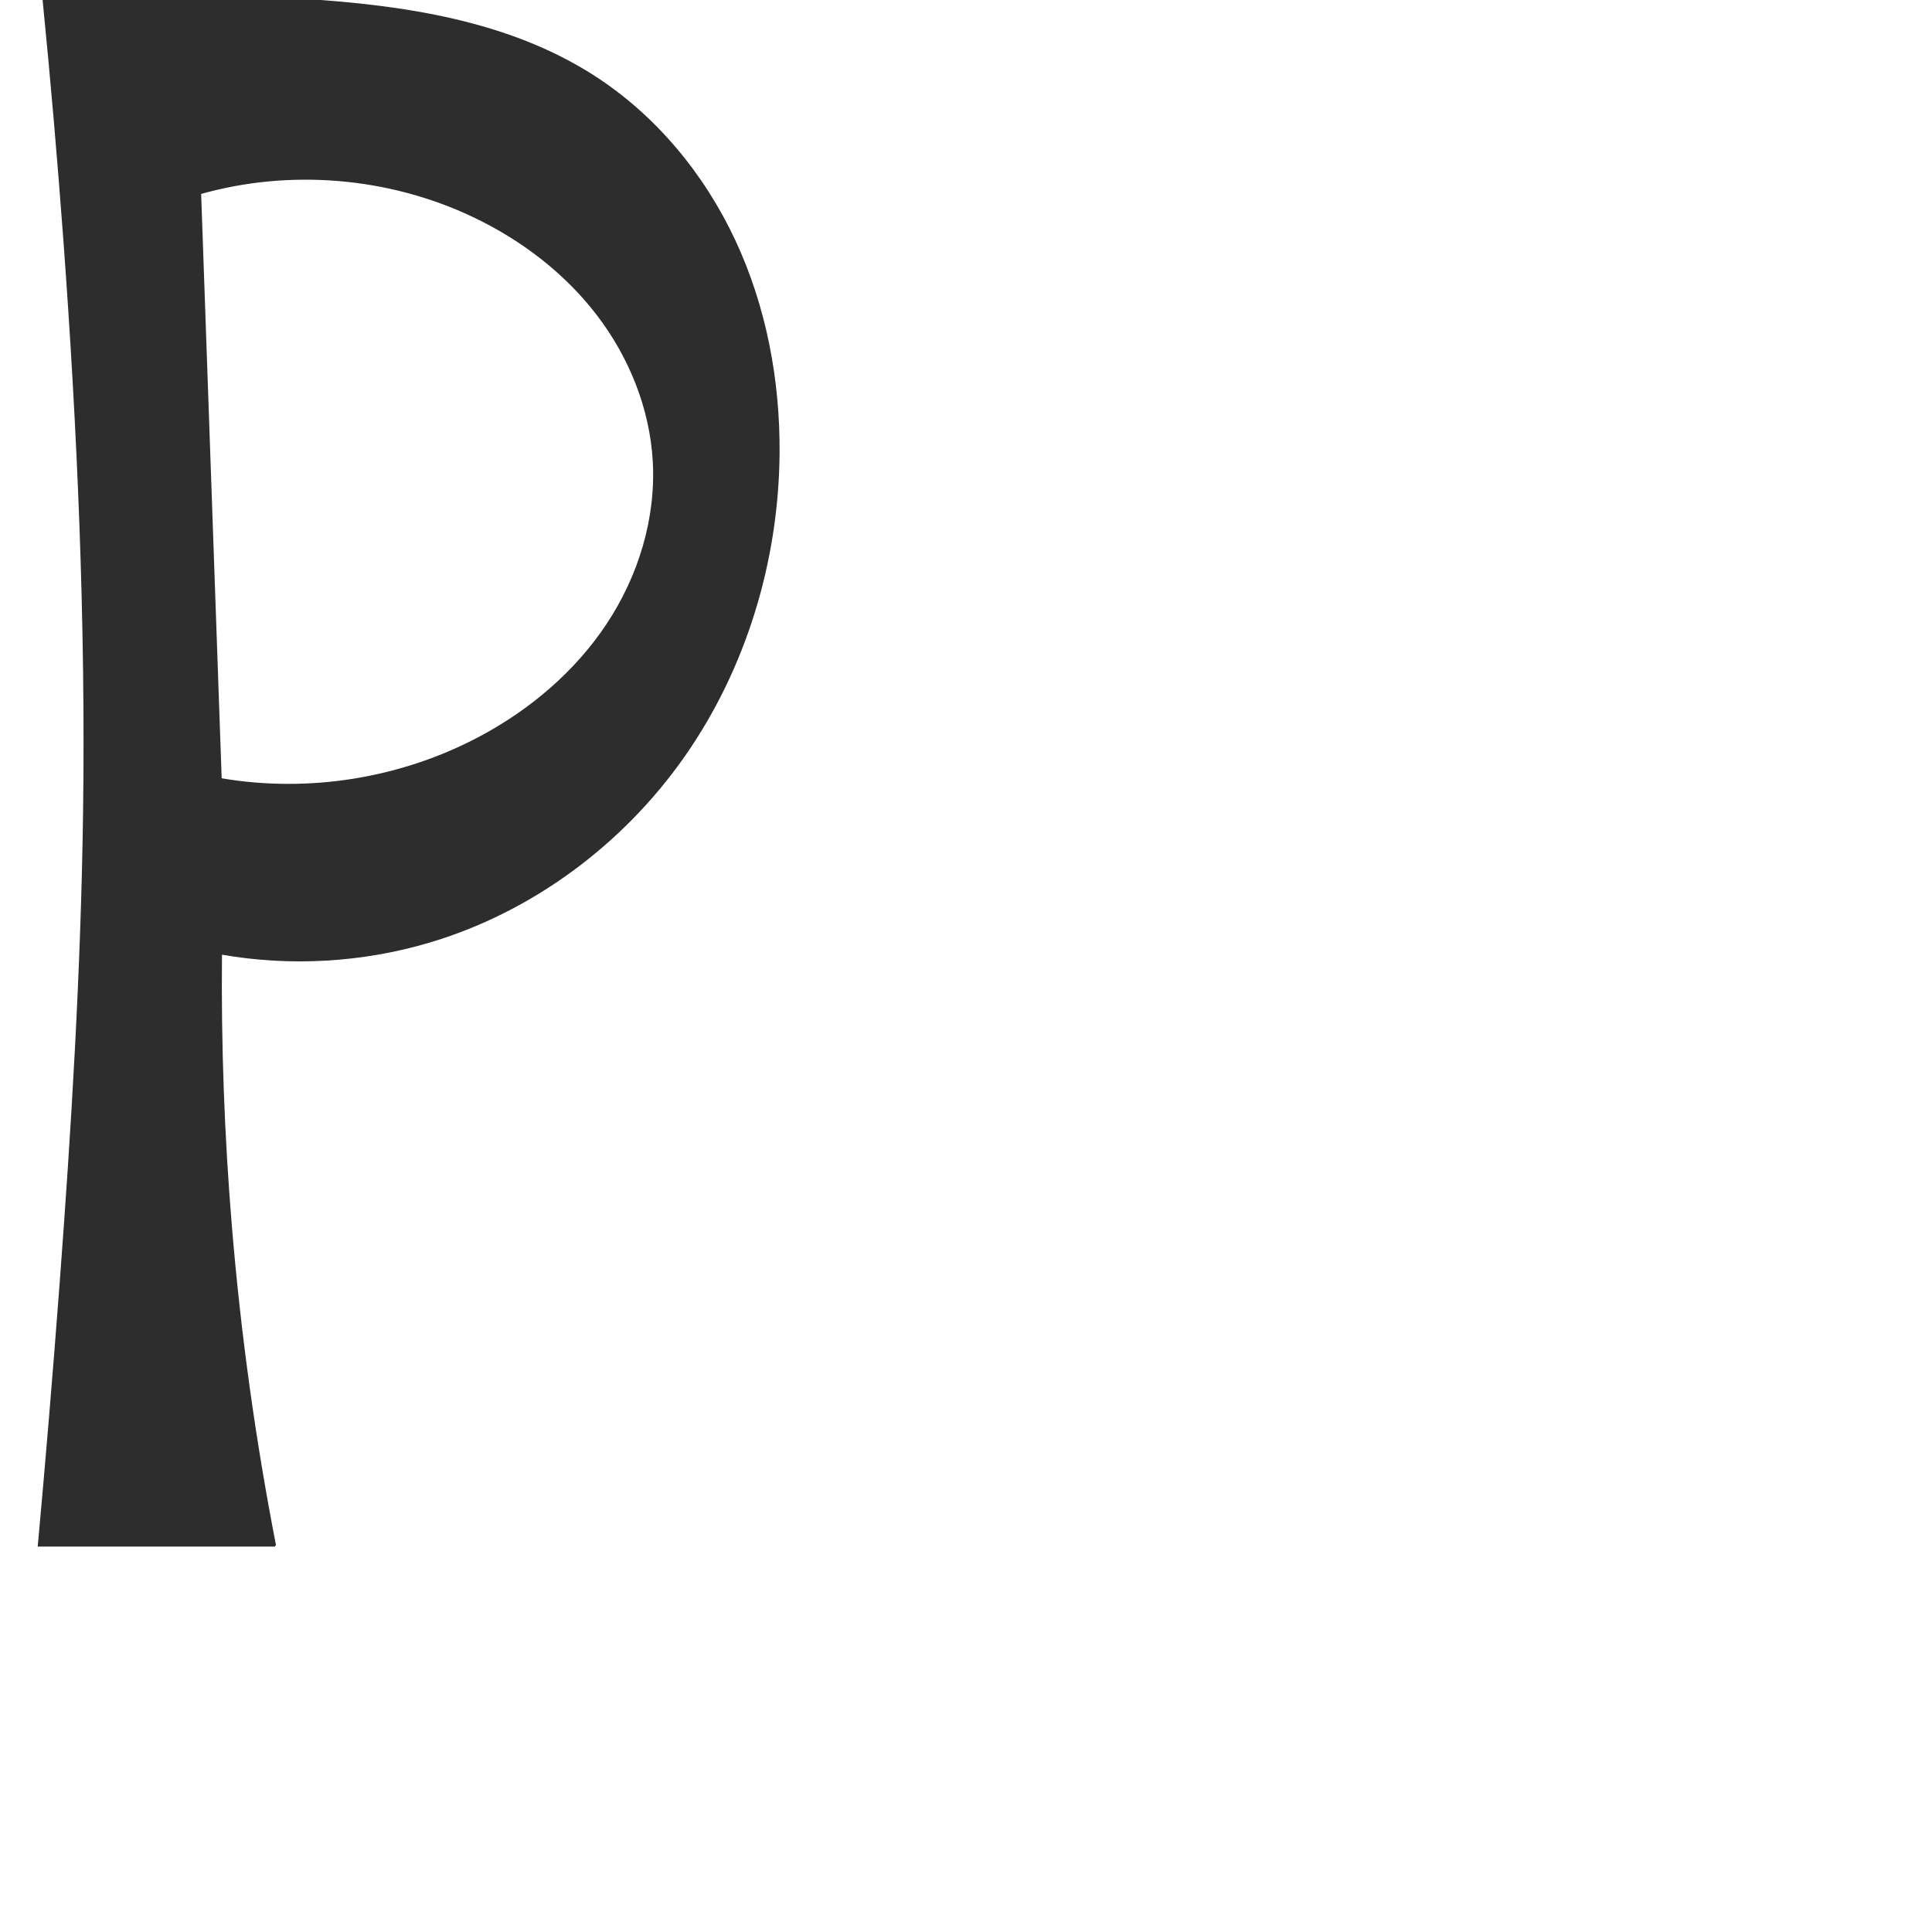
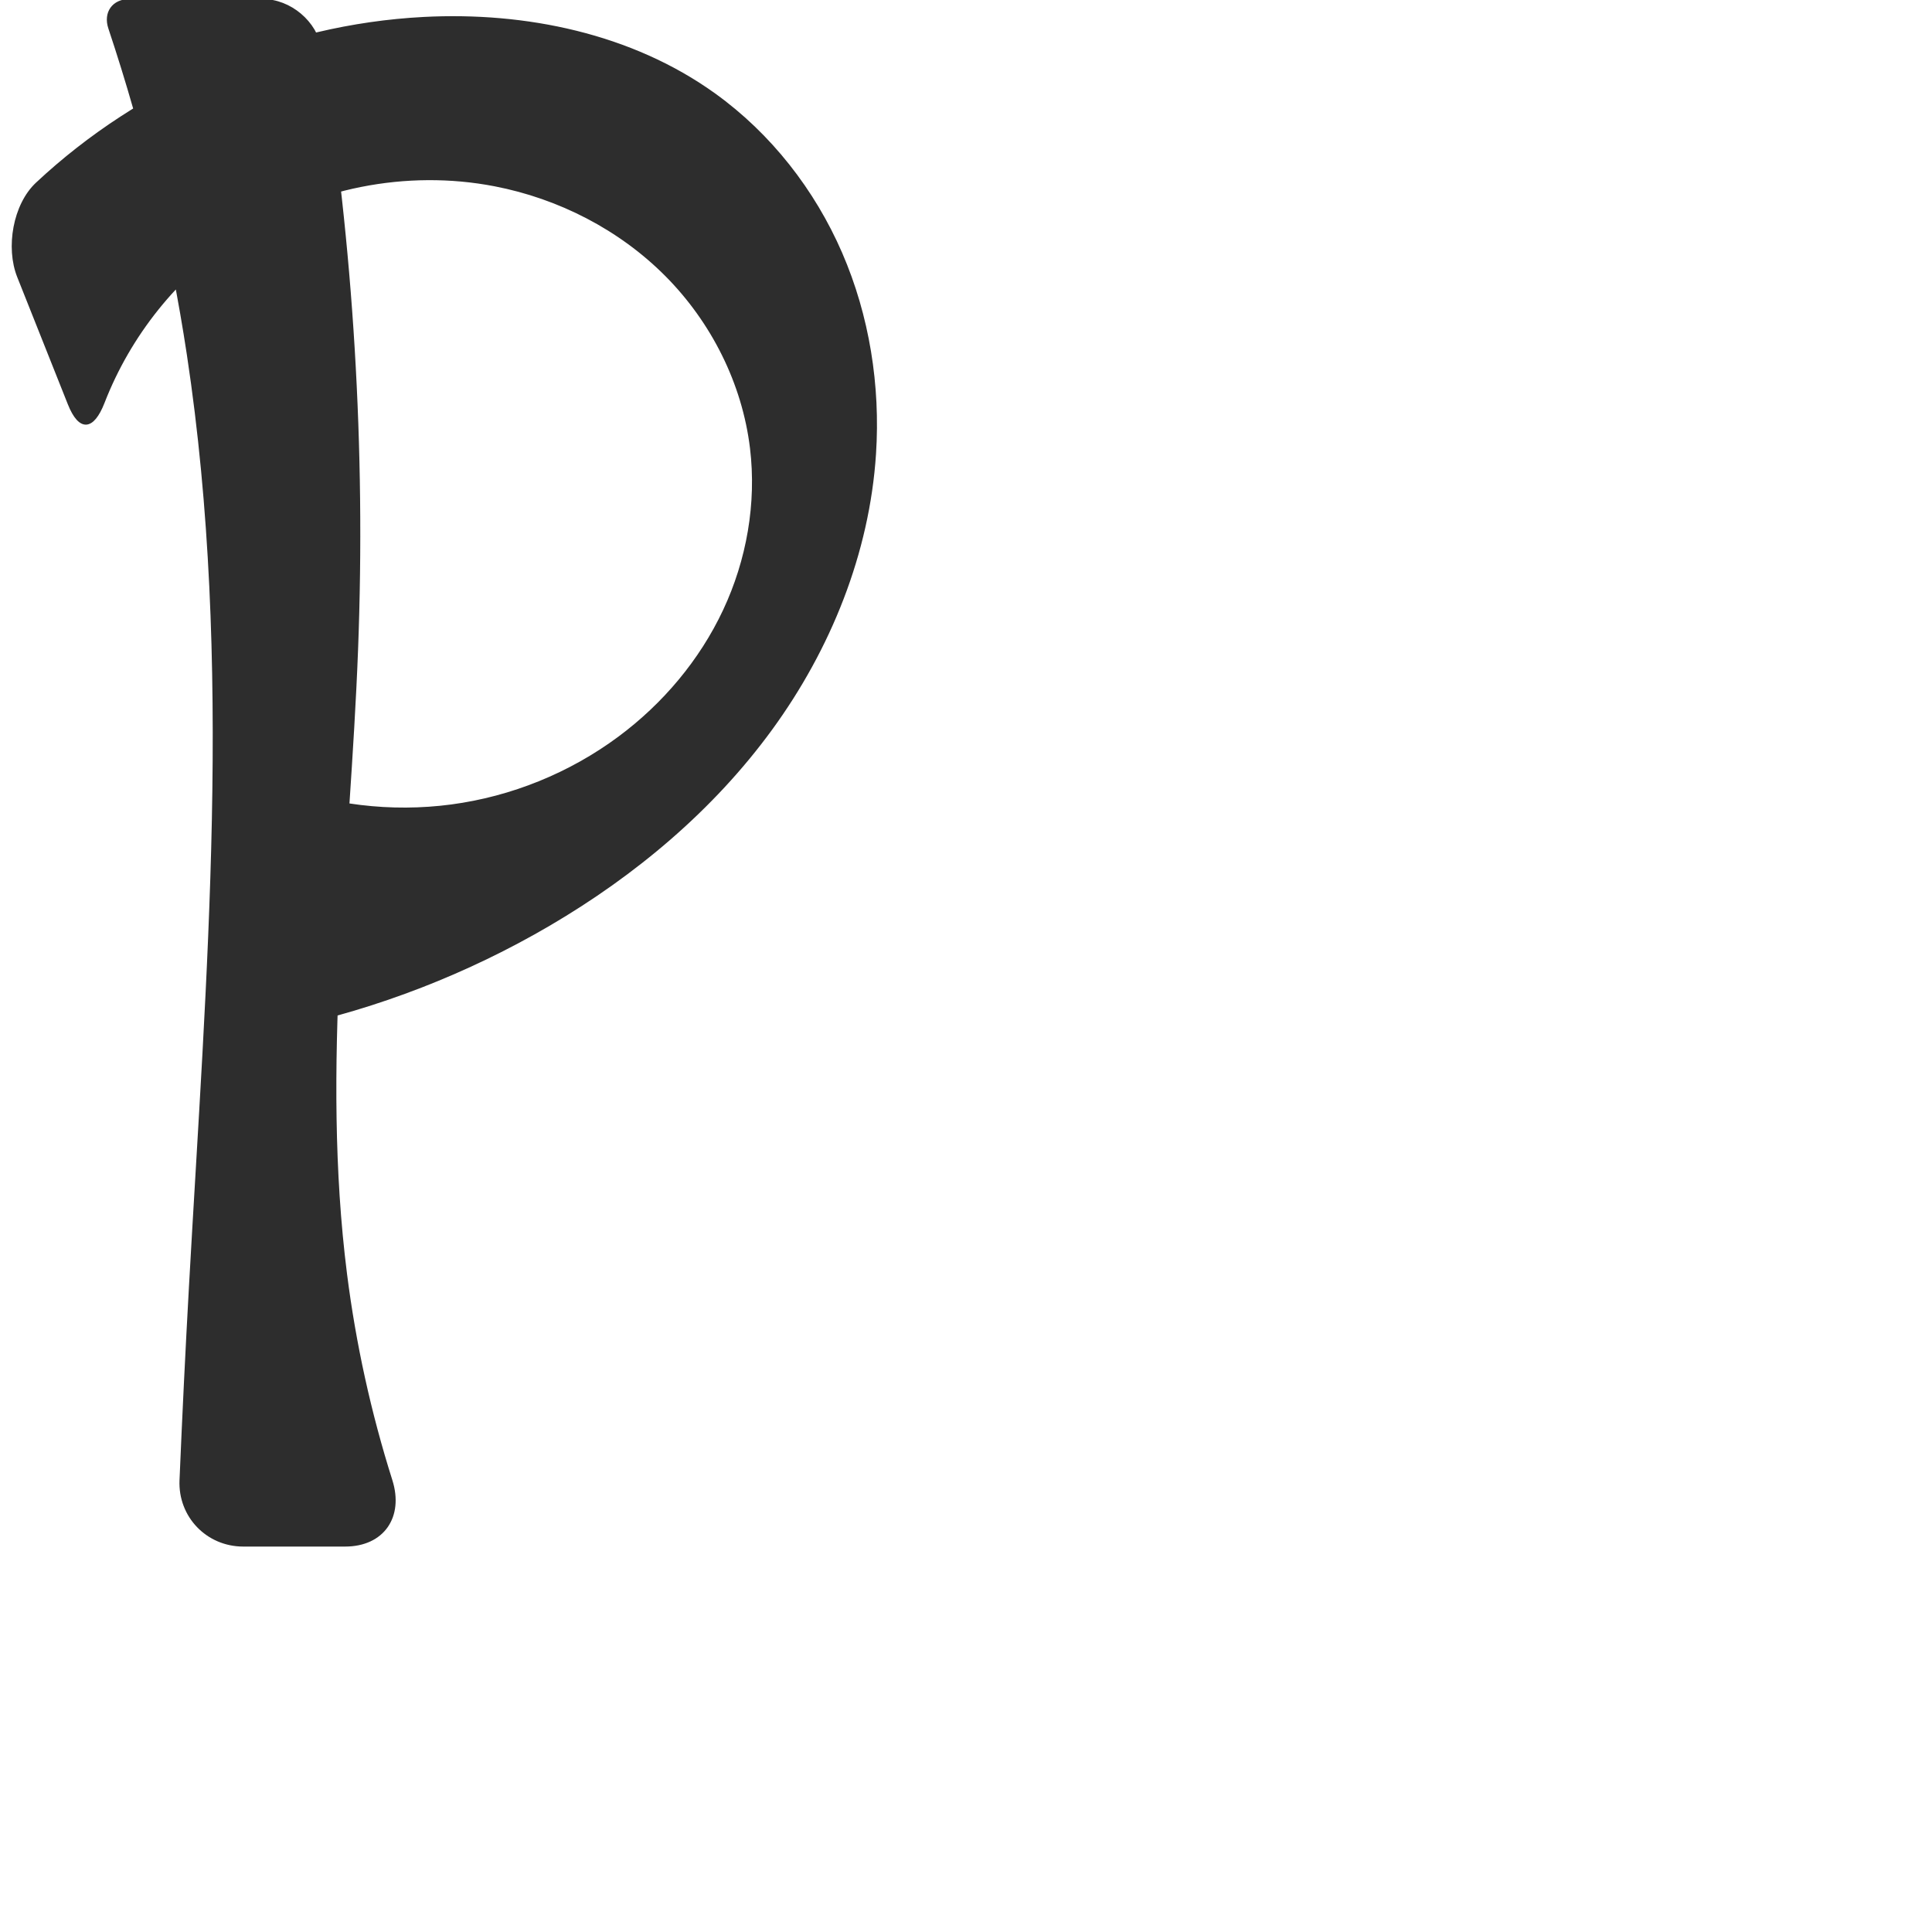
<svg xmlns="http://www.w3.org/2000/svg" xml:space="preserve" width="1000" height="1000" version="1.1" style="clip-rule:evenodd;fill-rule:evenodd;image-rendering:optimizeQuality;shape-rendering:geometricPrecision;text-rendering:geometricPrecision" viewBox="0 0 1000 1000" id="svg10">
  <defs id="defs4">
    <style type="text/css" id="style2">
   
    .fil0 {fill:#EF7F1A;fill-rule:nonzero}
   
  </style>
  </defs>
-   <path style="fill:#2d2d2d;stroke:#2d2d2d;stroke-width:1px;stroke-linecap:butt;stroke-linejoin:miter;stroke-opacity:1" d="M 142.384,800 H 20.071 C 24.168,755.09 27.909,710.148 31.293,665.179 37.402,584.014 42.353,502.724 43.485,421.336 44.867,322.029 40.561,222.704 33.253,123.656 30.208,82.394 26.642,41.171 22.557,0 67.084,-2.911 111.797,-2.968 156.331,-0.17 208.737,3.123 262.805,11.044 307.026,39.359 c 31.927,20.442 57.049,50.811 73.101,85.155 16.052,34.344 23.219,72.535 22.878,110.444 -0.499,55.419 -17.225,110.856 -48.992,156.269 -31.767,45.413 -78.663,80.402 -131.791,96.179 -34.819,10.34 -72.049,12.465 -107.819,6.154 -0.478,47.289 1.247,94.601 5.168,141.729 4.598,55.264 12.218,110.277 22.812,164.711 z m -38.781,-700 10.65,303.267 c 45.415,7.796 93.347,0.101 134.039,-21.52 26.254,-13.949 49.656,-33.744 66.088,-58.519 16.432,-24.776 25.64,-54.636 24,-84.32 -1.525,-27.597 -12.367,-54.36 -29.204,-76.279 C 292.34,140.71 269.689,123.55 244.702,111.734 201.108,91.12 150.004,86.87 103.603,100 Z" id="path61" />
+   <path style="fill:#2d2d2d;fill-rule:nonzero;stroke:#2d2d2d;stroke-width:1px;stroke-linecap:butt;stroke-linejoin:miter;stroke-opacity:1" d="m 140.873,405.687 c 29.329,11.469 61.585,15.36 92.801,11.195 31.215,-4.165 61.323,-16.377 86.619,-35.135 23.097,-17.127 42.217,-39.759 54.434,-65.79 12.217,-26.03 17.414,-55.443 13.971,-83.991 -4.055,-33.615 -20.131,-65.488 -44.018,-89.484 -23.887,-23.996 -55.349,-40.119 -88.592,-46.546 -45.648,-8.825 -94.606,0.89 -133.425,26.478 -31.171,20.546 -55.513,51.135 -69.014,85.911 -5.484,14.126 -12.466,14.844 -18.073,0.75 L 9.386,143.251 C 3.39,128.179 7.143,105.977 18.983,94.899 73.052,44.307 145.205,13.15 219.211,9.276 c 52.865,-2.768 107.725,8.608 150.694,39.528 28.788,20.716 51.401,49.673 65.516,82.211 14.115,32.537 19.808,68.551 17.502,103.943 -3.343,51.305 -23.381,100.873 -53.666,142.42 -30.285,41.547 -70.52,75.296 -114.881,101.286 -42.393,24.837 -88.777,42.846 -136.823,53.124 z M 179.127,659.45 c 4.589,36.208 12.461,71.998 23.471,106.795 C 208.554,785.071 198.374,800 178.624,800 h -52.717 c -18.687,0 -33.277,-15.139 -32.493,-33.809 1.401,-33.363 3.028,-66.716 4.88,-100.057 C 107.233,505.213 121.358,342.931 97.223,183.58 88.538,126.238 74.92,69.644 56.575,14.626 53.874,6.527 58.494,0 67.031,0 h 68.872 c 14.24,0 27.824,11.363 30.083,25.423 16.489,102.623 22.819,206.876 18.851,310.74 -4.122,107.863 -19.283,216.202 -5.71,323.287 z" id="path61" />
</svg>
